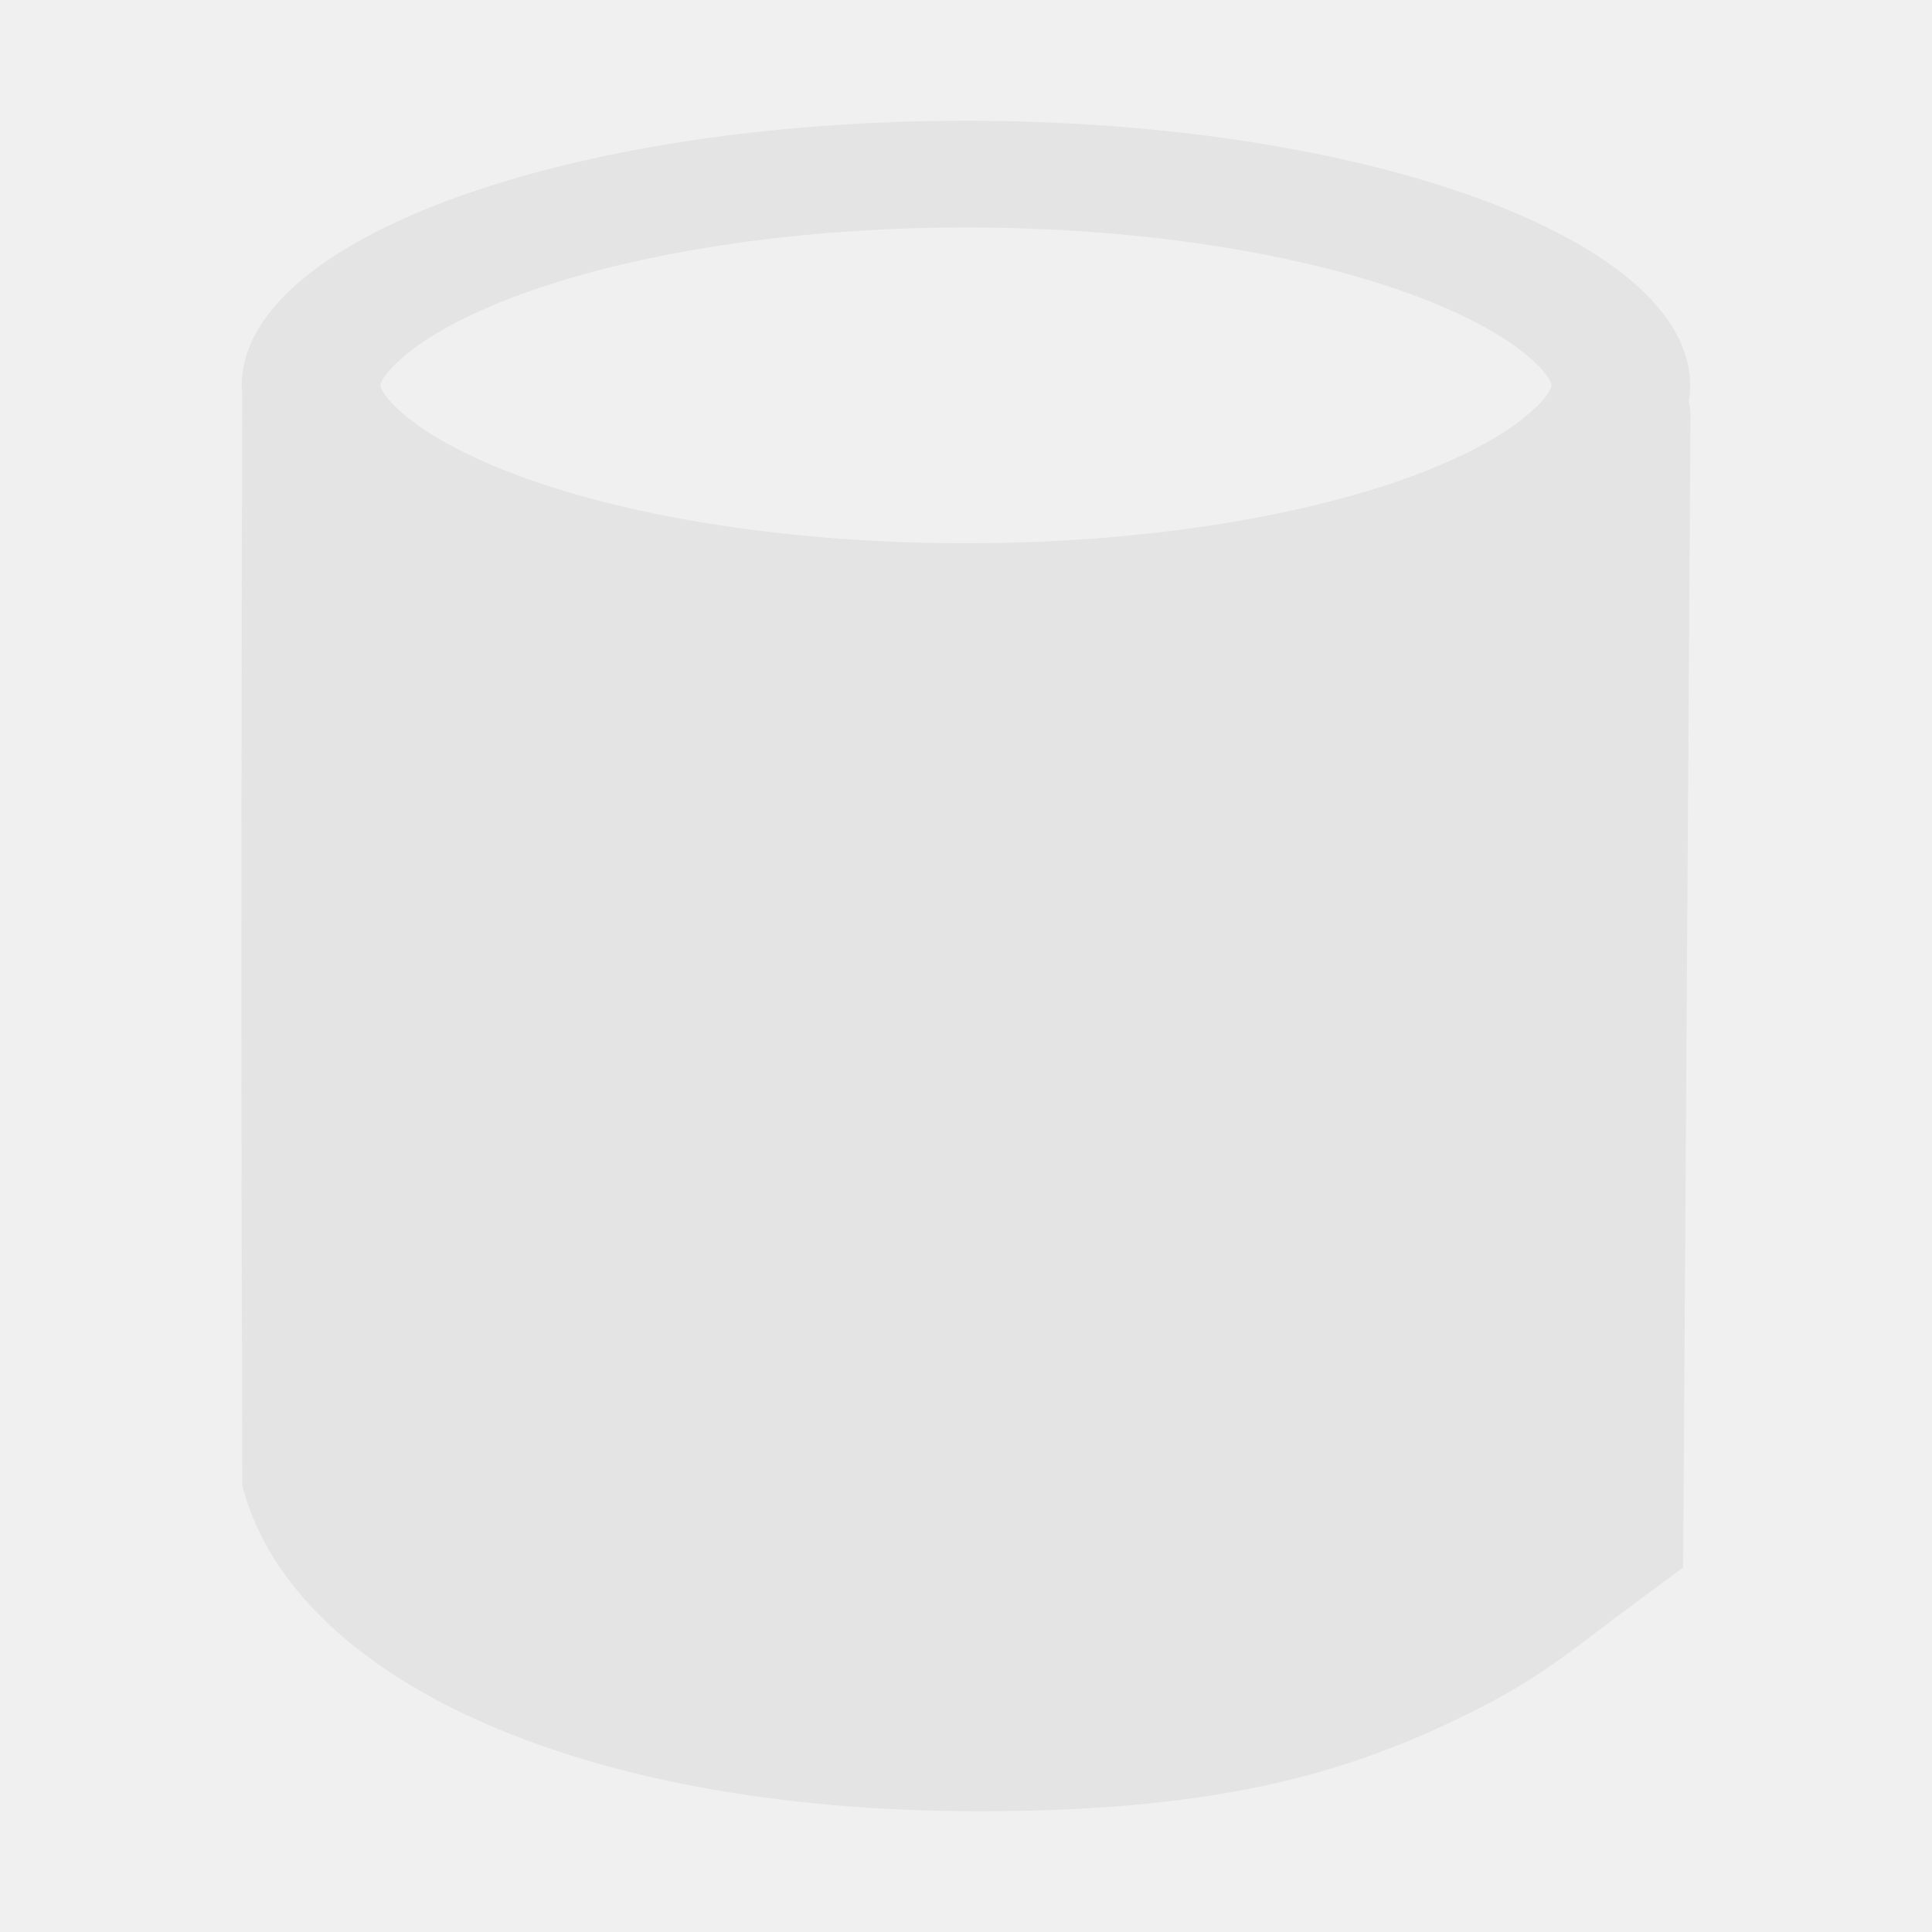
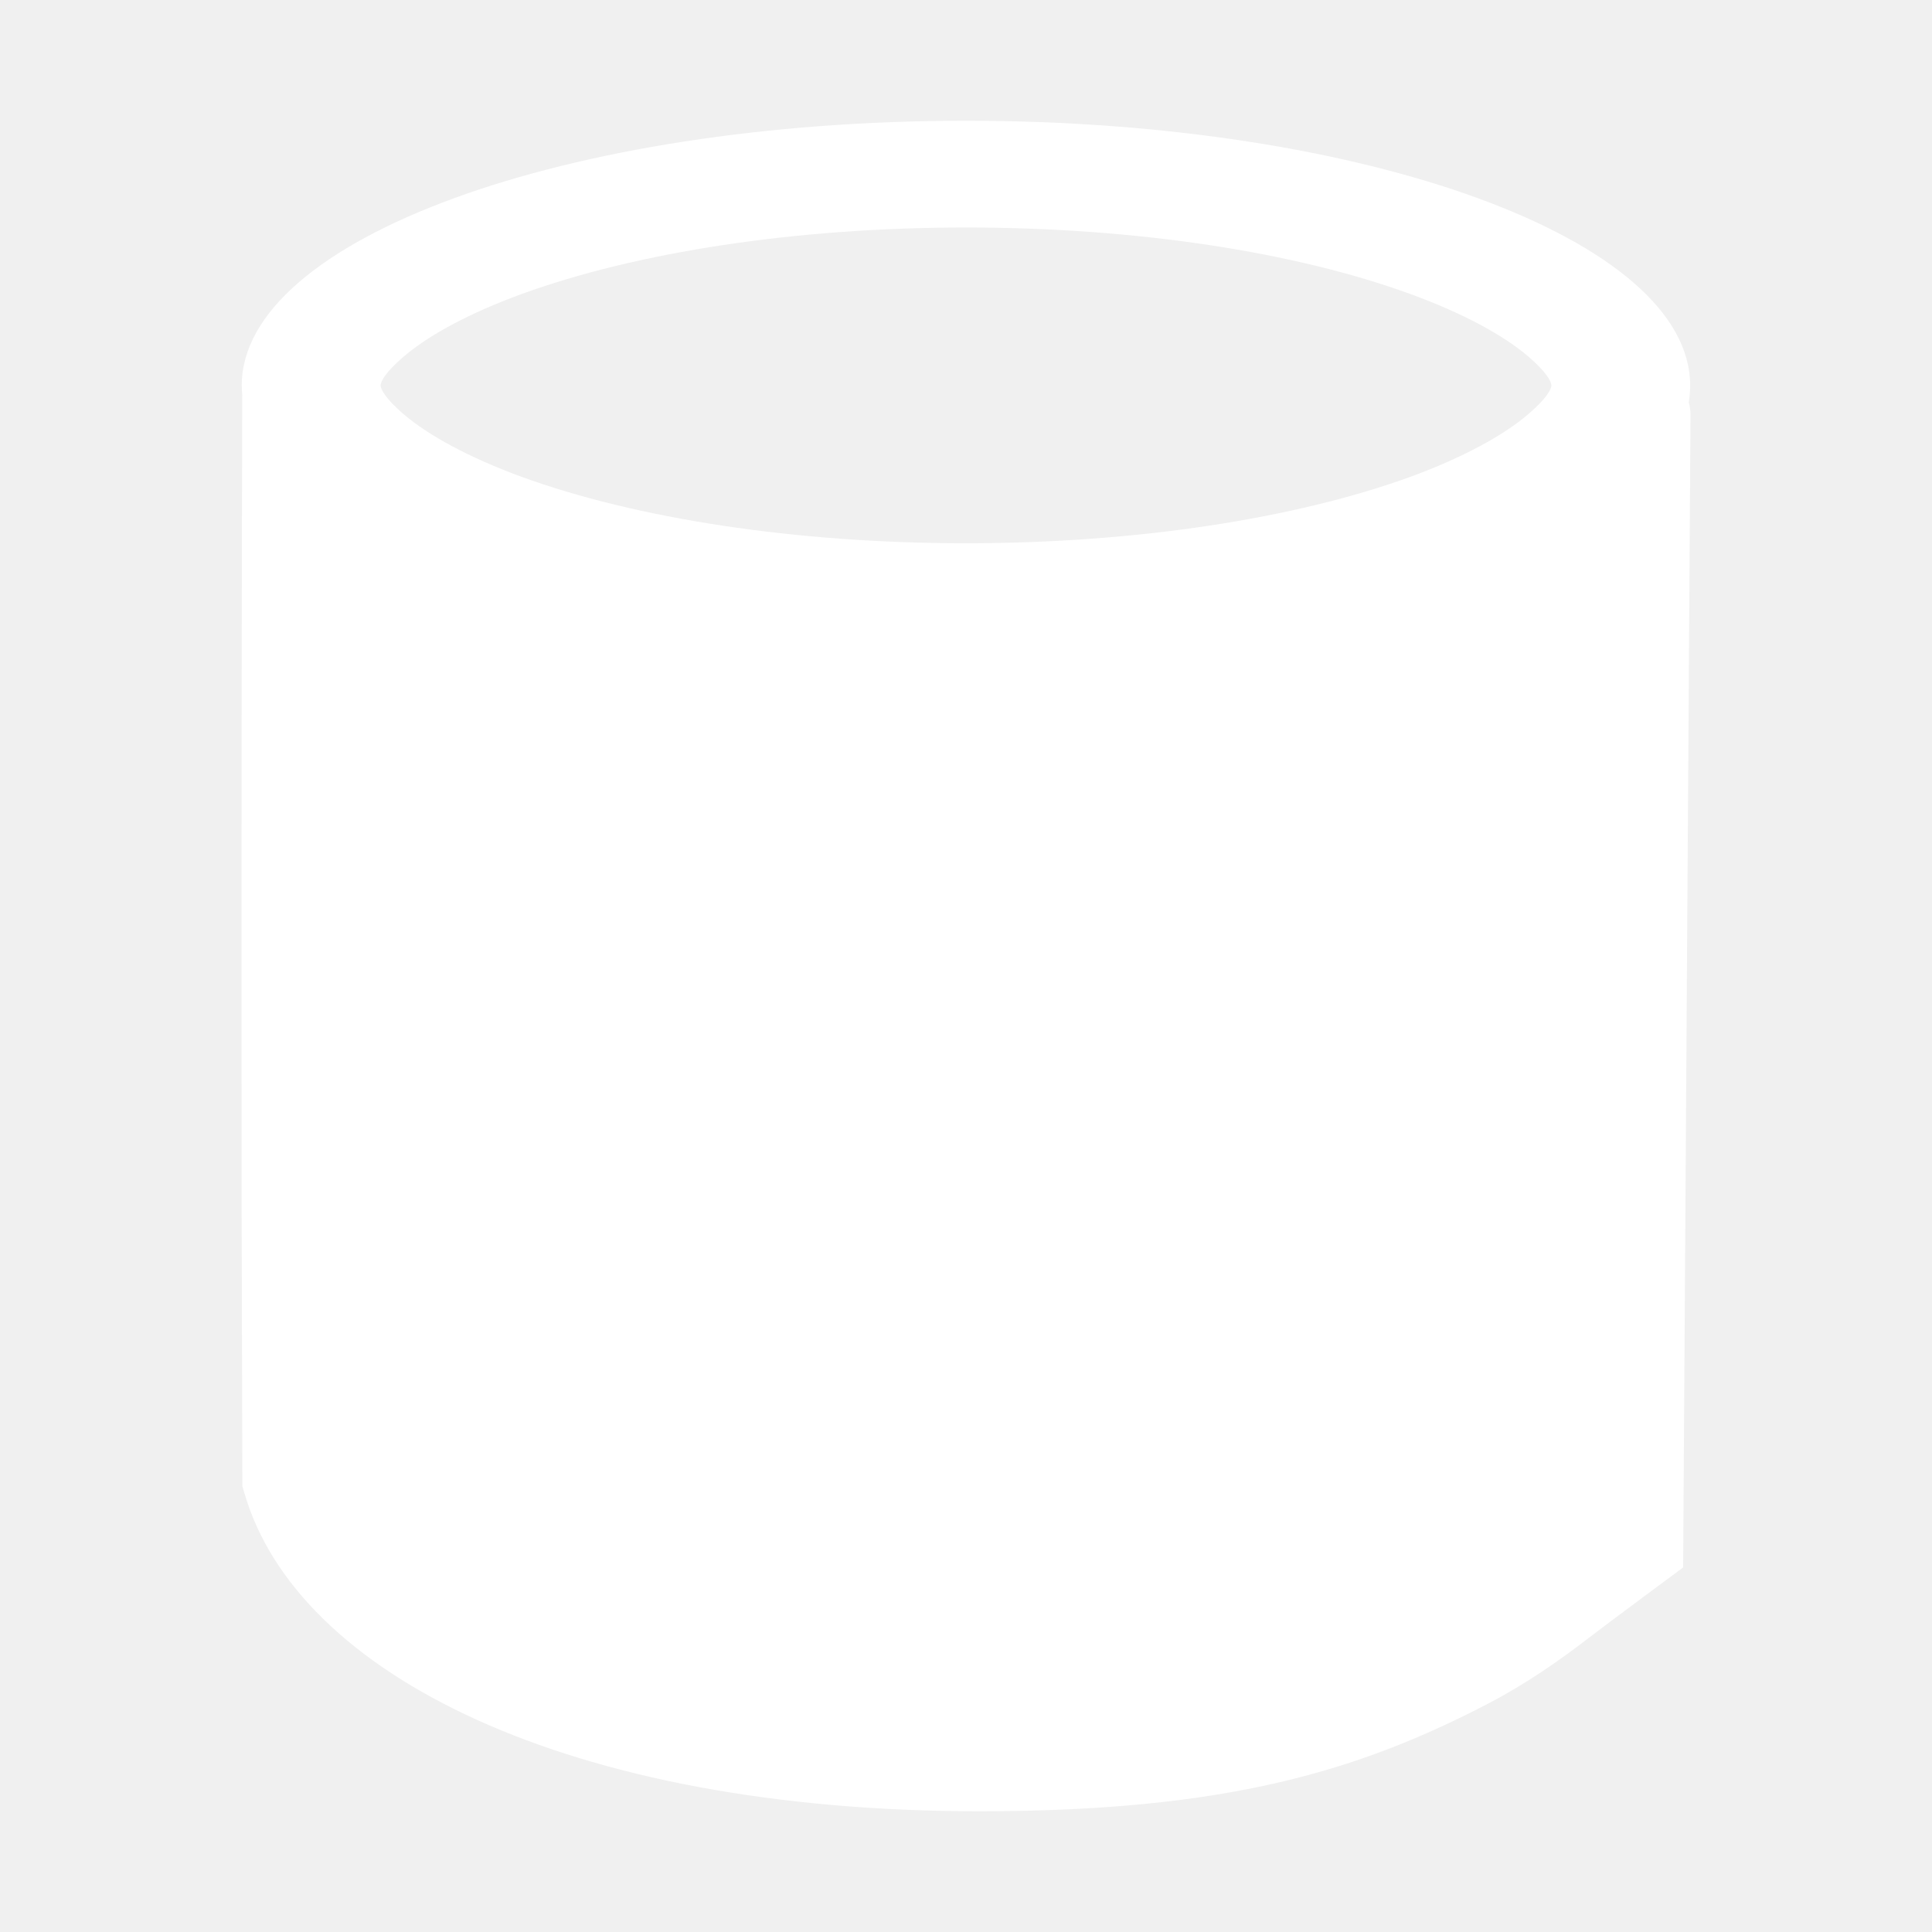
<svg xmlns="http://www.w3.org/2000/svg" width="16" height="16" viewBox="0 0 16 16" fill="none">
-   <path fill-rule="evenodd" clip-rule="evenodd" d="M11.683 3.948C12.117 3.788 12.451 3.607 12.66 3.427C12.803 3.305 12.848 3.224 12.848 3.192C12.848 3.159 12.803 3.078 12.66 2.955C12.451 2.776 12.118 2.595 11.683 2.436C10.731 2.088 9.413 1.884 8 1.884C6.587 1.884 5.269 2.089 4.317 2.436C3.883 2.595 3.549 2.776 3.34 2.956C3.197 3.078 3.152 3.158 3.152 3.192C3.152 3.224 3.197 3.305 3.34 3.428C3.549 3.607 3.882 3.788 4.317 3.948C5.269 4.295 6.587 4.499 8 4.499C9.413 4.499 10.731 4.294 11.683 3.948ZM13.939 12.981C13.939 12.981 13.313 13.444 13.154 13.567C12.916 13.75 12.645 13.94 12.333 14.104C11.256 14.665 10.159 15 8.113 15C4.706 15 2.454 13.864 2.023 12.361L2.007 12.308V12.252L2.001 9.978C1.999 7.742 2 5.505 2.006 3.269C2.004 3.243 2.002 3.217 2.002 3.192C2.003 1.981 4.688 1 8 1C11.312 1 13.997 1.981 13.997 3.192C13.997 3.239 13.993 3.286 13.986 3.333C13.995 3.366 14 3.402 14 3.437L13.939 12.981Z" fill="#E4E4E4" />
+   <path fill-rule="evenodd" clip-rule="evenodd" d="M11.683 3.948C12.117 3.788 12.451 3.607 12.66 3.427C12.803 3.305 12.848 3.224 12.848 3.192C12.848 3.159 12.803 3.078 12.66 2.955C12.451 2.776 12.118 2.595 11.683 2.436C10.731 2.088 9.413 1.884 8 1.884C6.587 1.884 5.269 2.089 4.317 2.436C3.883 2.595 3.549 2.776 3.34 2.956C3.197 3.078 3.152 3.158 3.152 3.192C3.152 3.224 3.197 3.305 3.34 3.428C3.549 3.607 3.882 3.788 4.317 3.948C5.269 4.295 6.587 4.499 8 4.499C9.413 4.499 10.731 4.294 11.683 3.948ZM13.939 12.981C13.939 12.981 13.313 13.444 13.154 13.567C12.916 13.75 12.645 13.94 12.333 14.104C11.256 14.665 10.159 15 8.113 15C4.706 15 2.454 13.864 2.023 12.361L2.007 12.308V12.252L2.001 9.978C1.999 7.742 2 5.505 2.006 3.269C2.004 3.243 2.002 3.217 2.002 3.192C2.003 1.981 4.688 1 8 1C11.312 1 13.997 1.981 13.997 3.192C13.997 3.239 13.993 3.286 13.986 3.333C13.995 3.366 14 3.402 14 3.437L13.939 12.981Z" fill="white" />
</svg>
